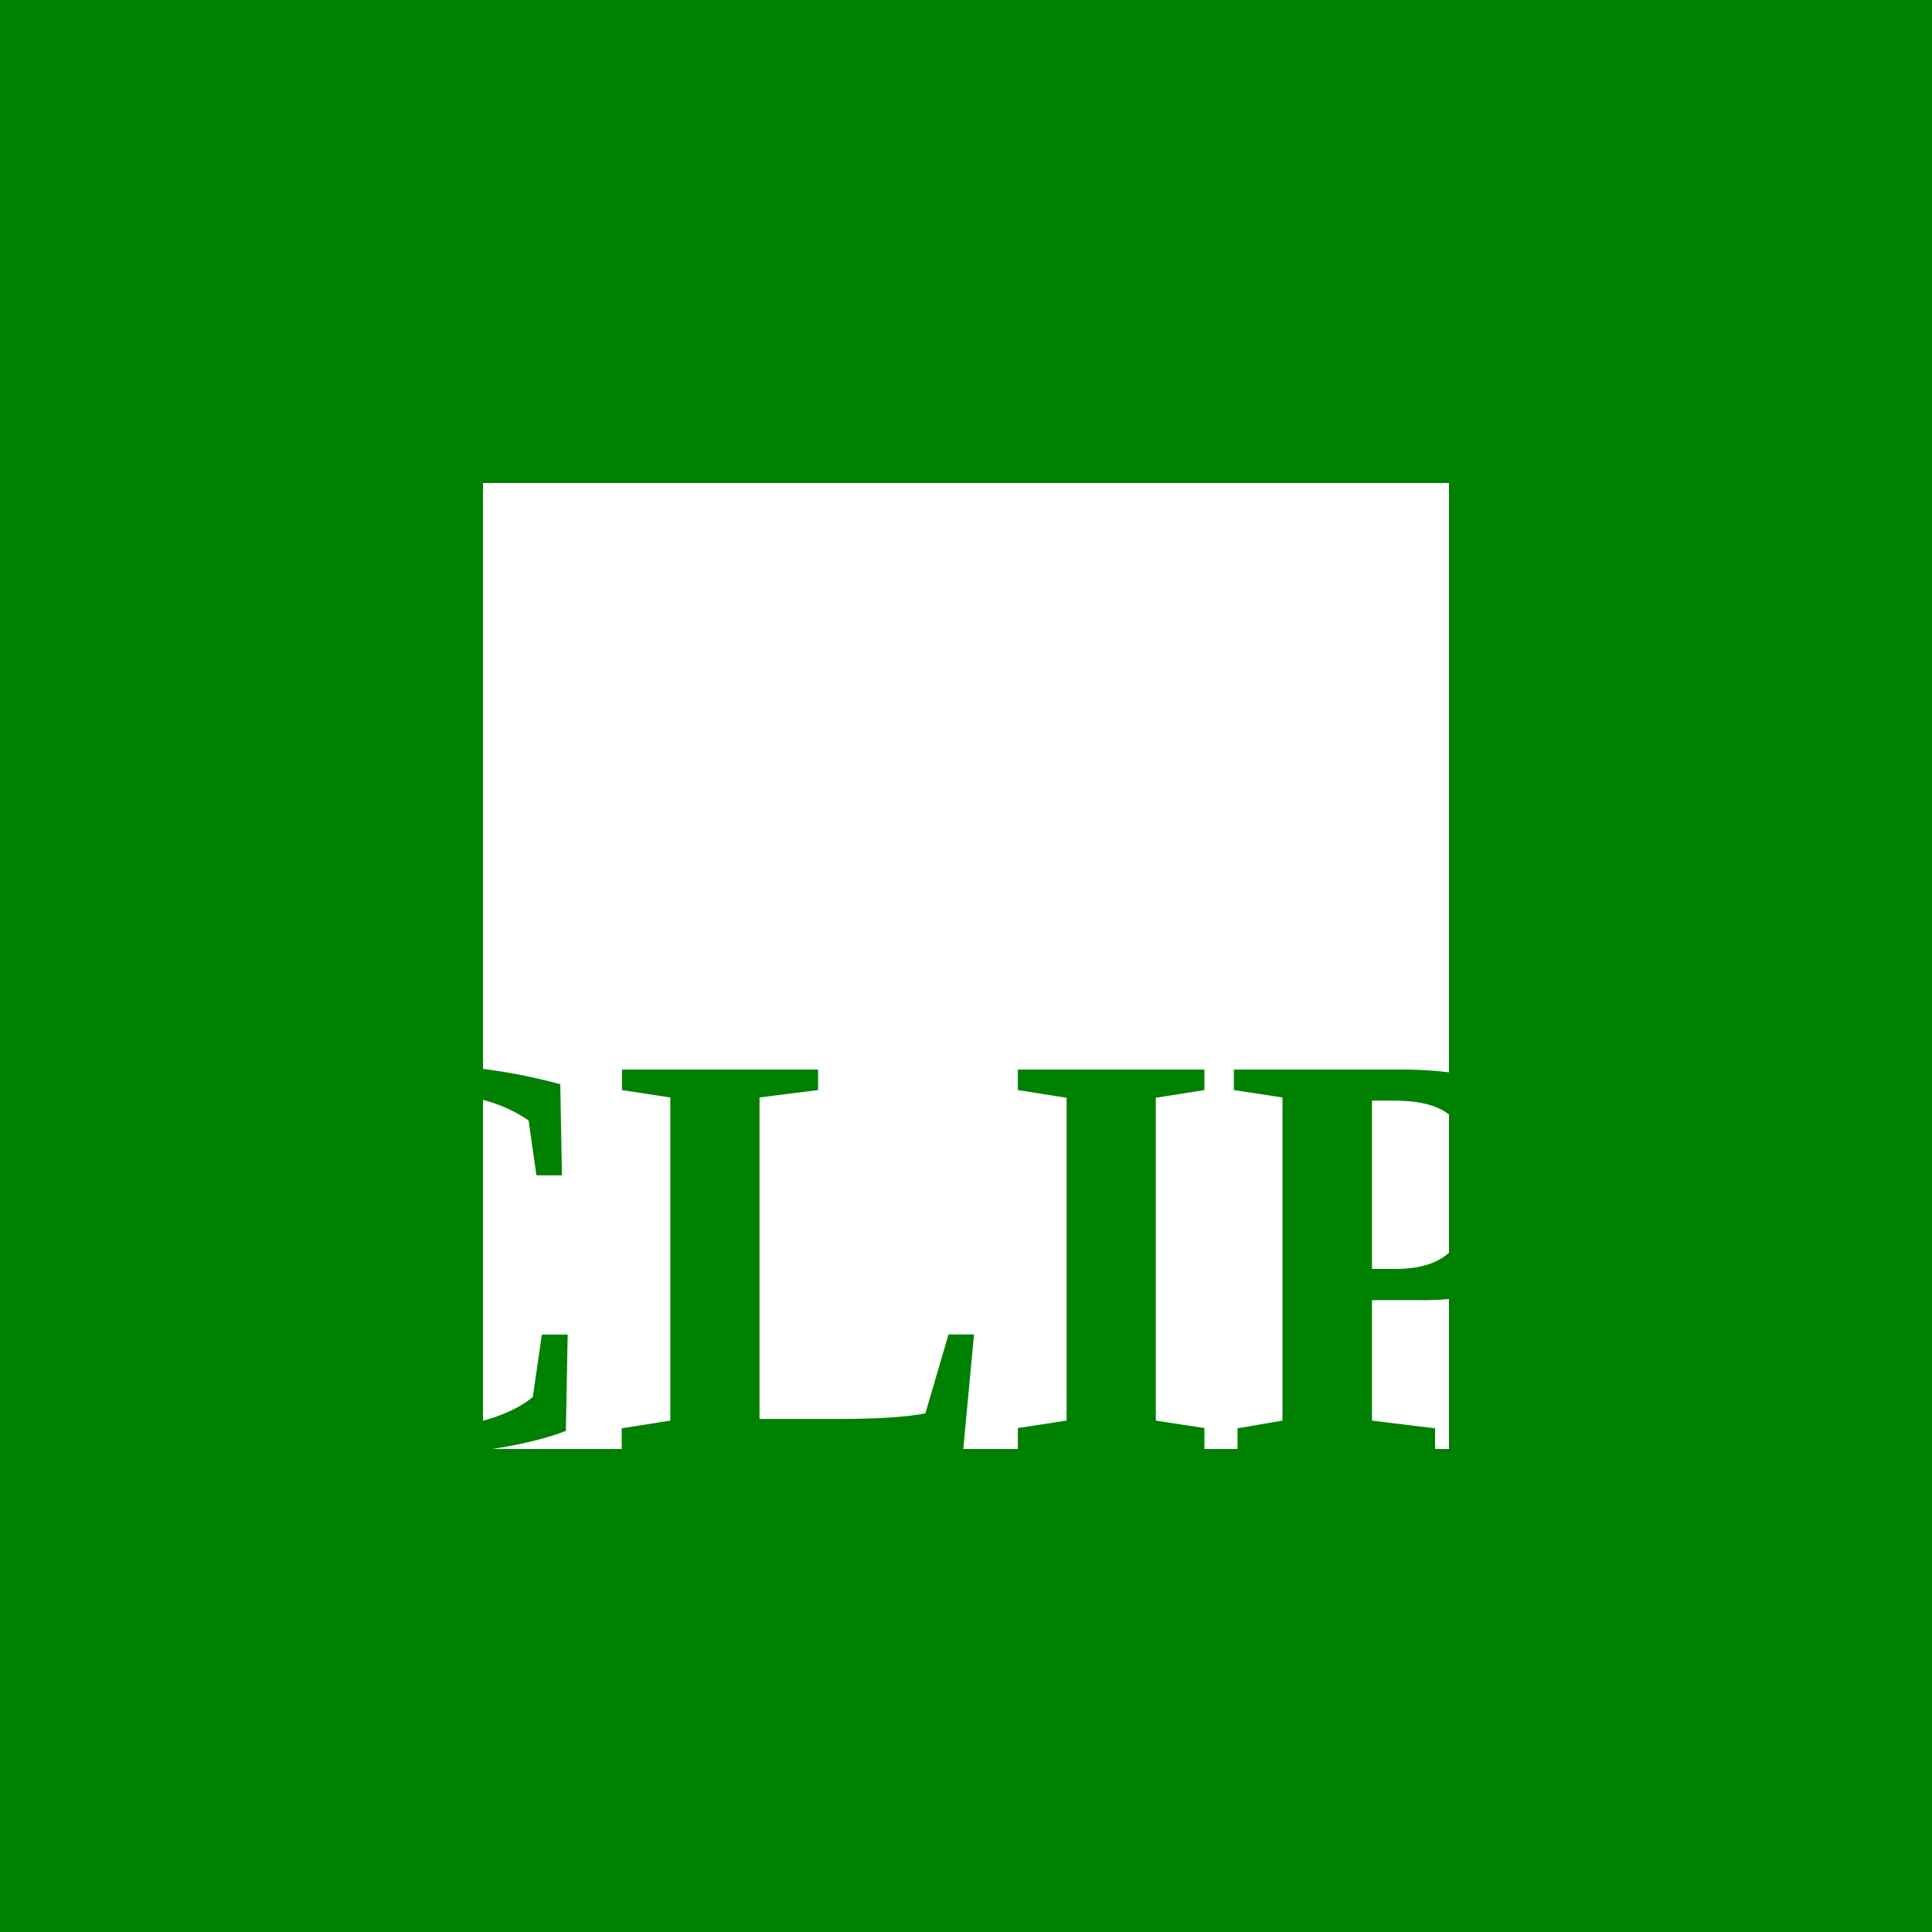
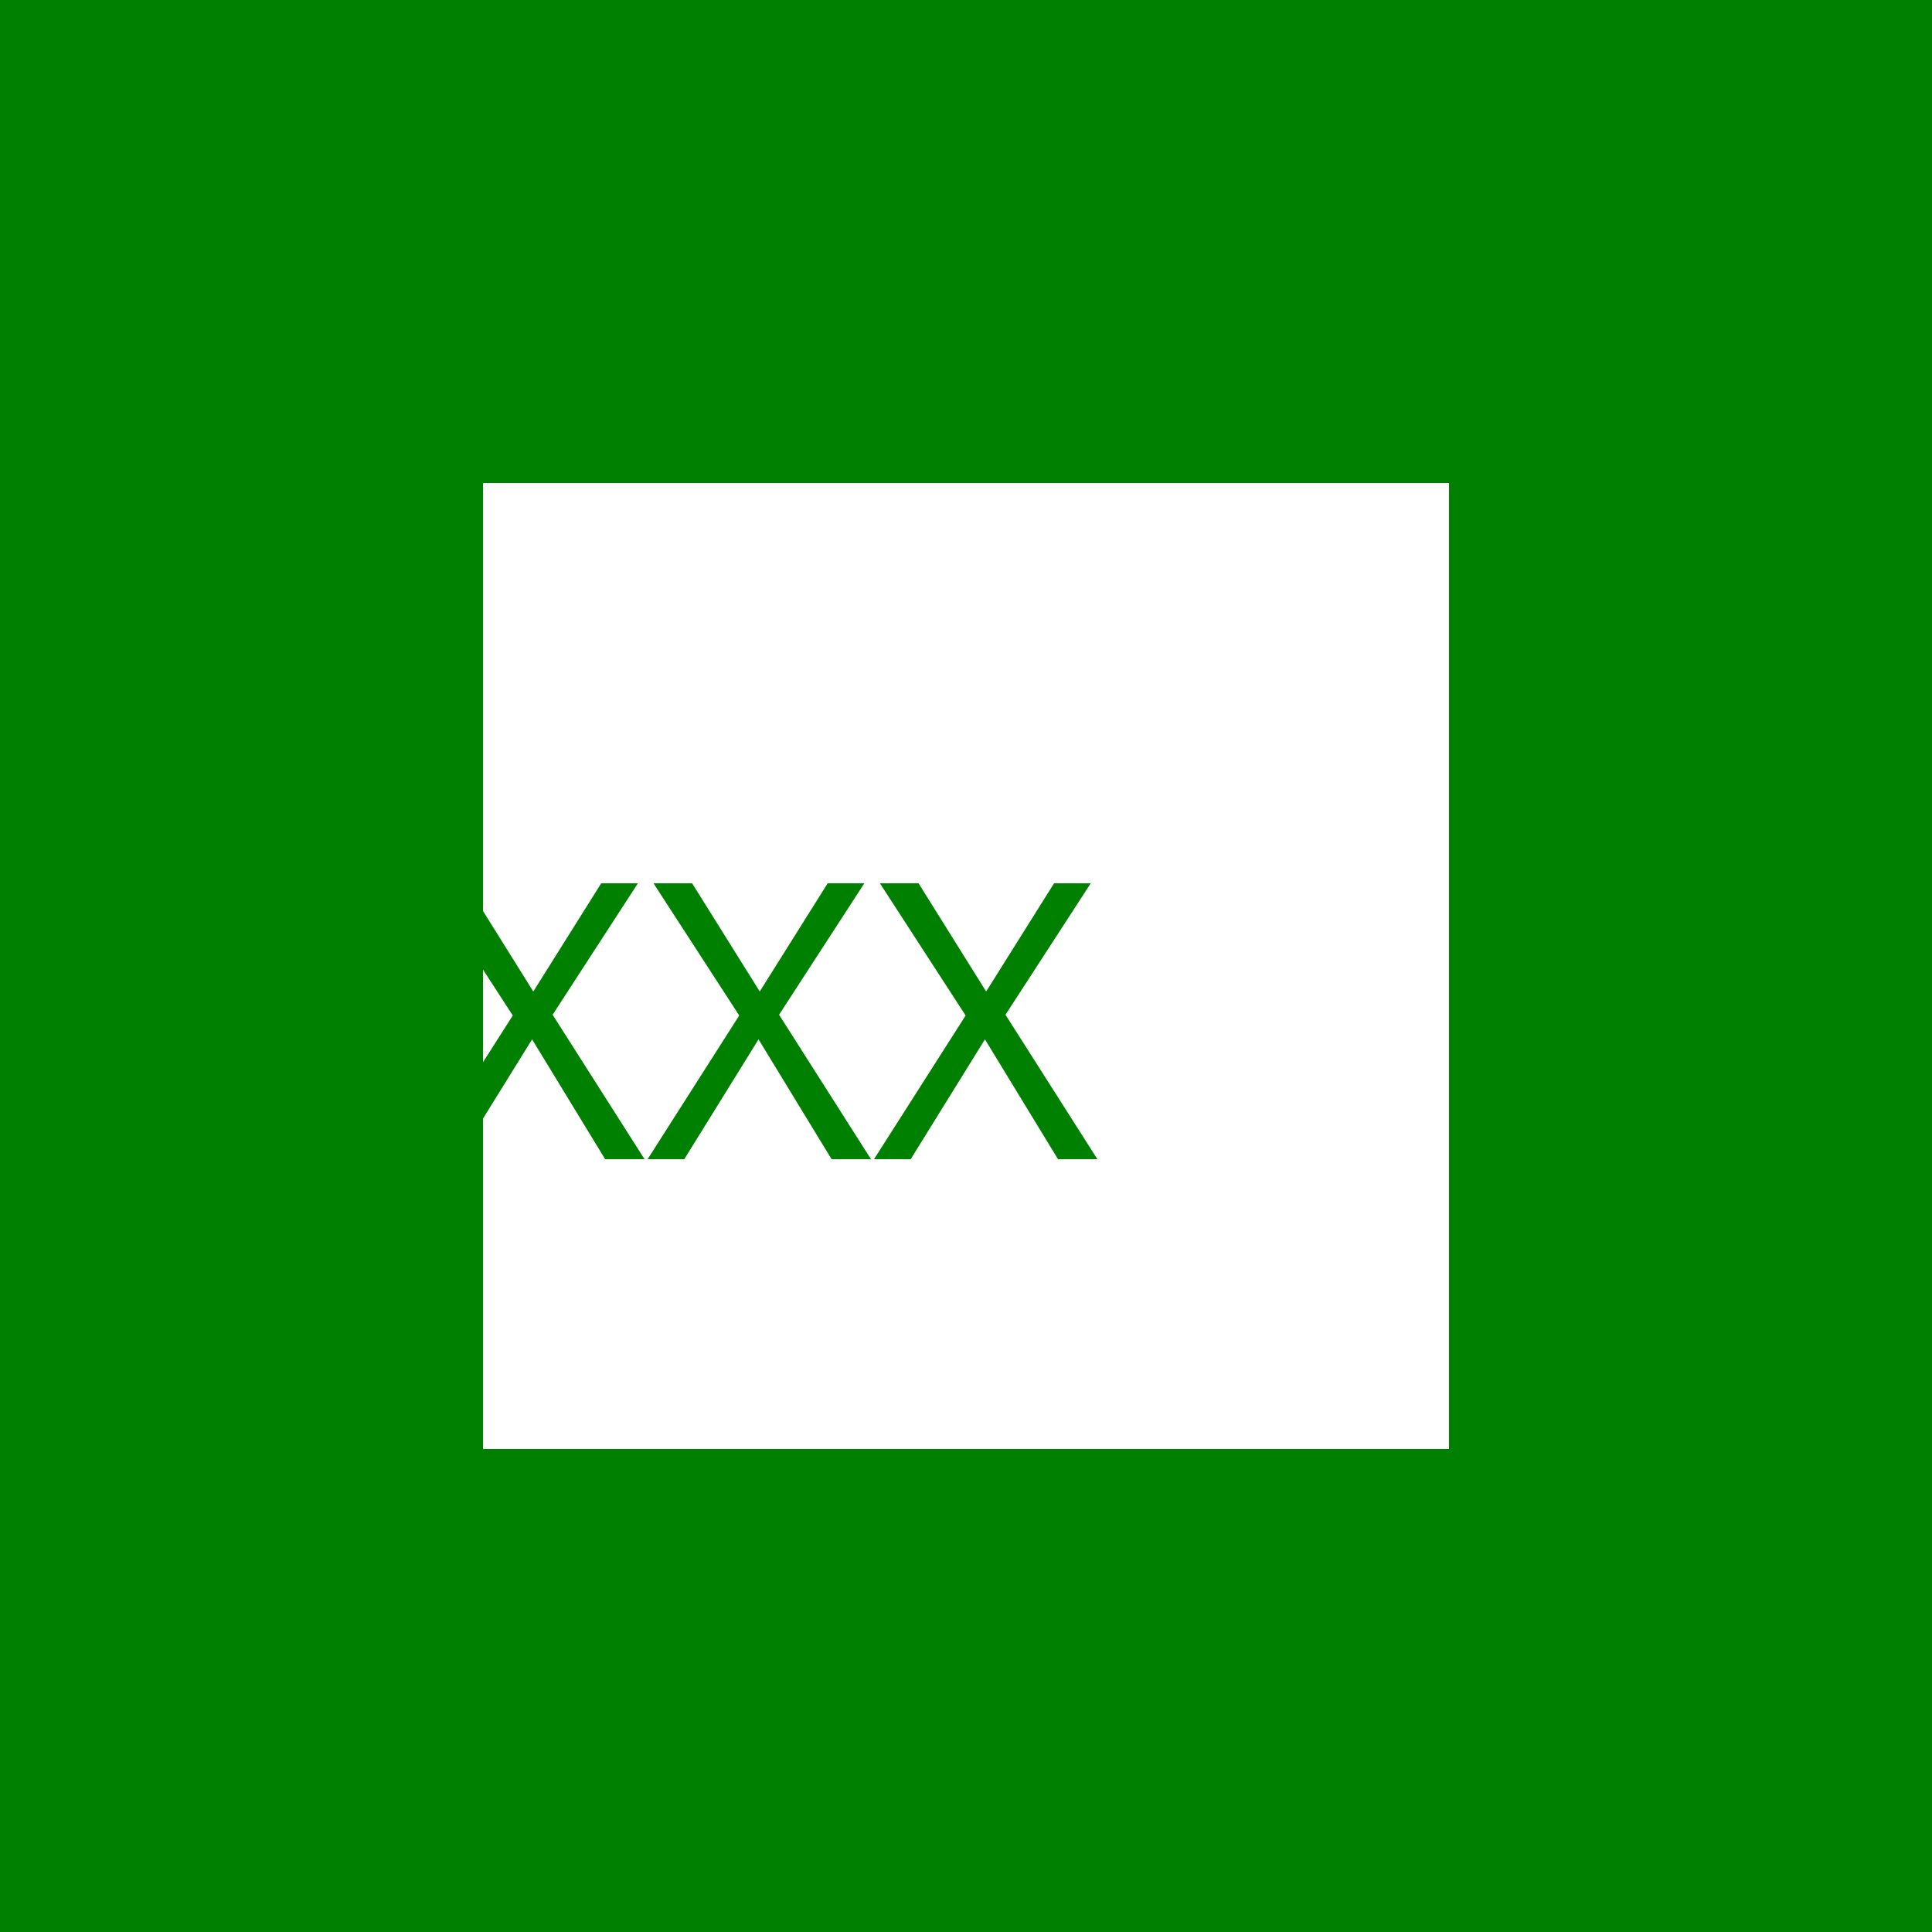
<svg xmlns="http://www.w3.org/2000/svg" xmlns:html="http://www.w3.org/1999/xhtml">
  <g id="testmeta">
    <html:link rel="author" title="Dirk Schulze" href="mailto:dschulze@adobe.com" />
+     <html:link rel="stylesheet" href="/fonts/ahem.css" />
  </g>
-   <text x="20" y="150" fill="green" style="font-size:60px; font-weight:bold;">CLIP</text>
+   <text x="20" y="120" fill="green" style="font: 40px/1 Ahem">XXXX</text>
  <polygon points="0 0, 200 0, 200 200, 0 200, 0 50, 150 50, 150 150, 50 150, 50 50, 0 50" fill-rule="evenodd" fill="green" />
</svg>
